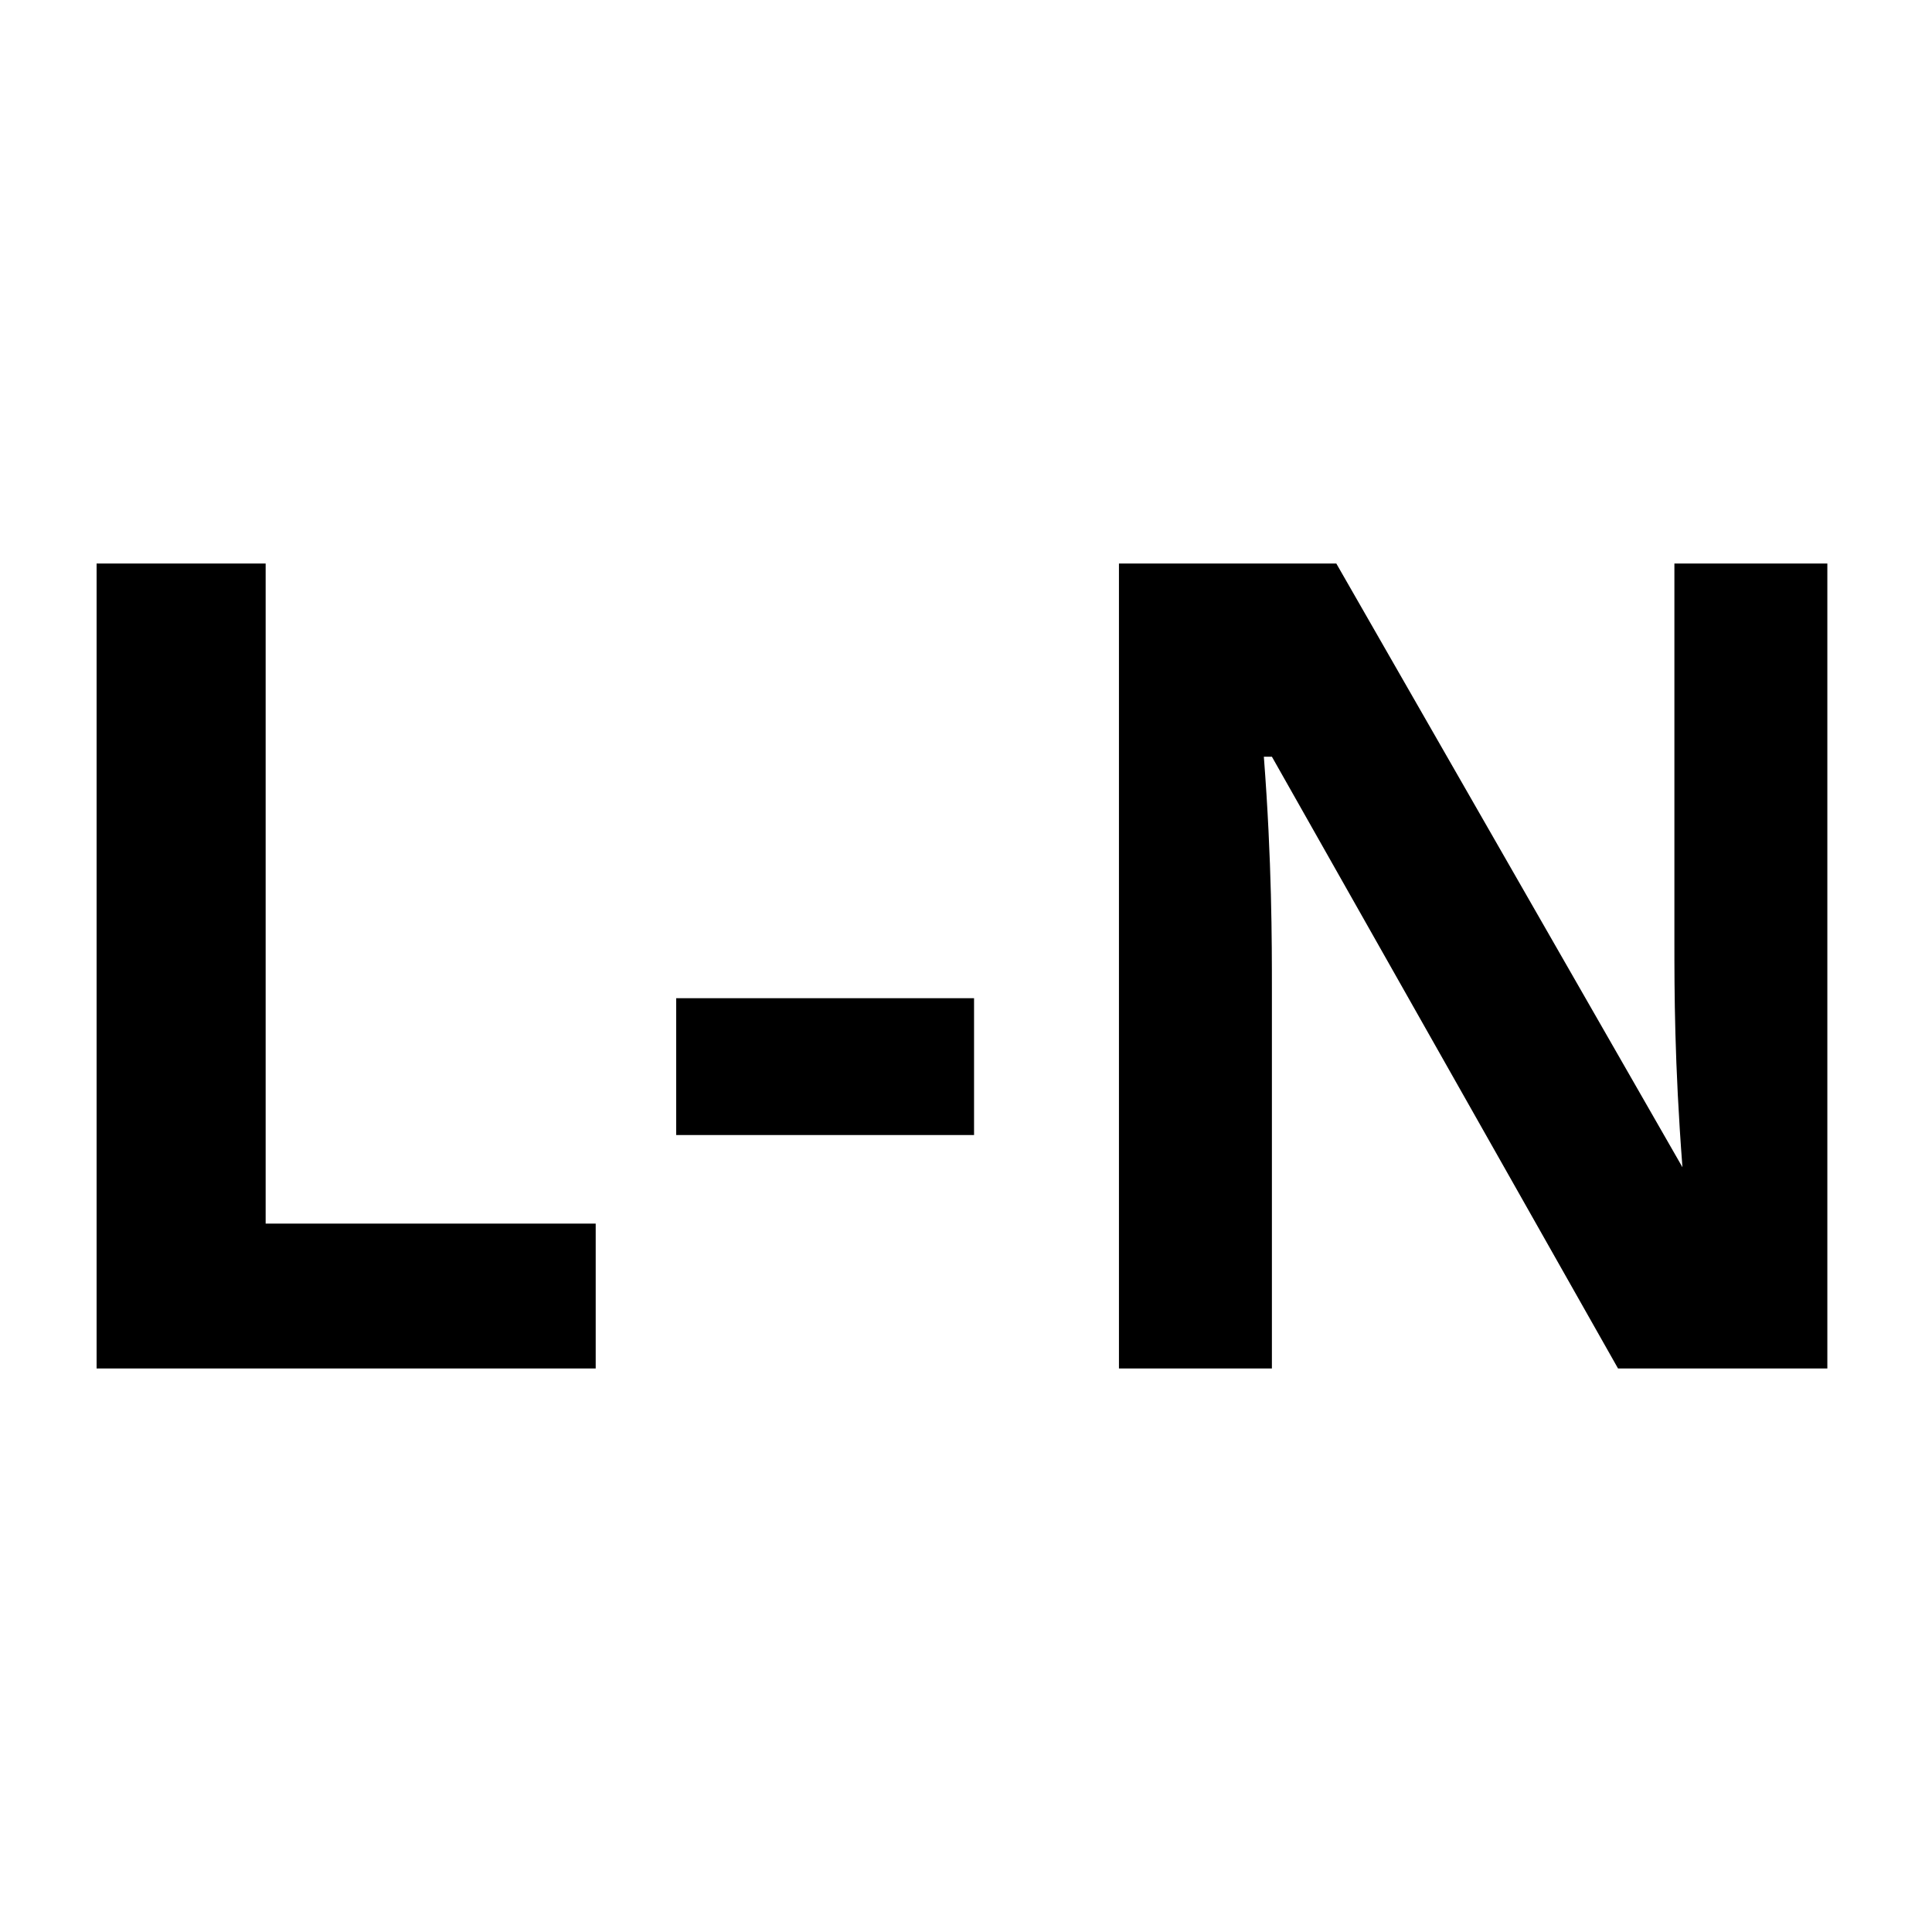
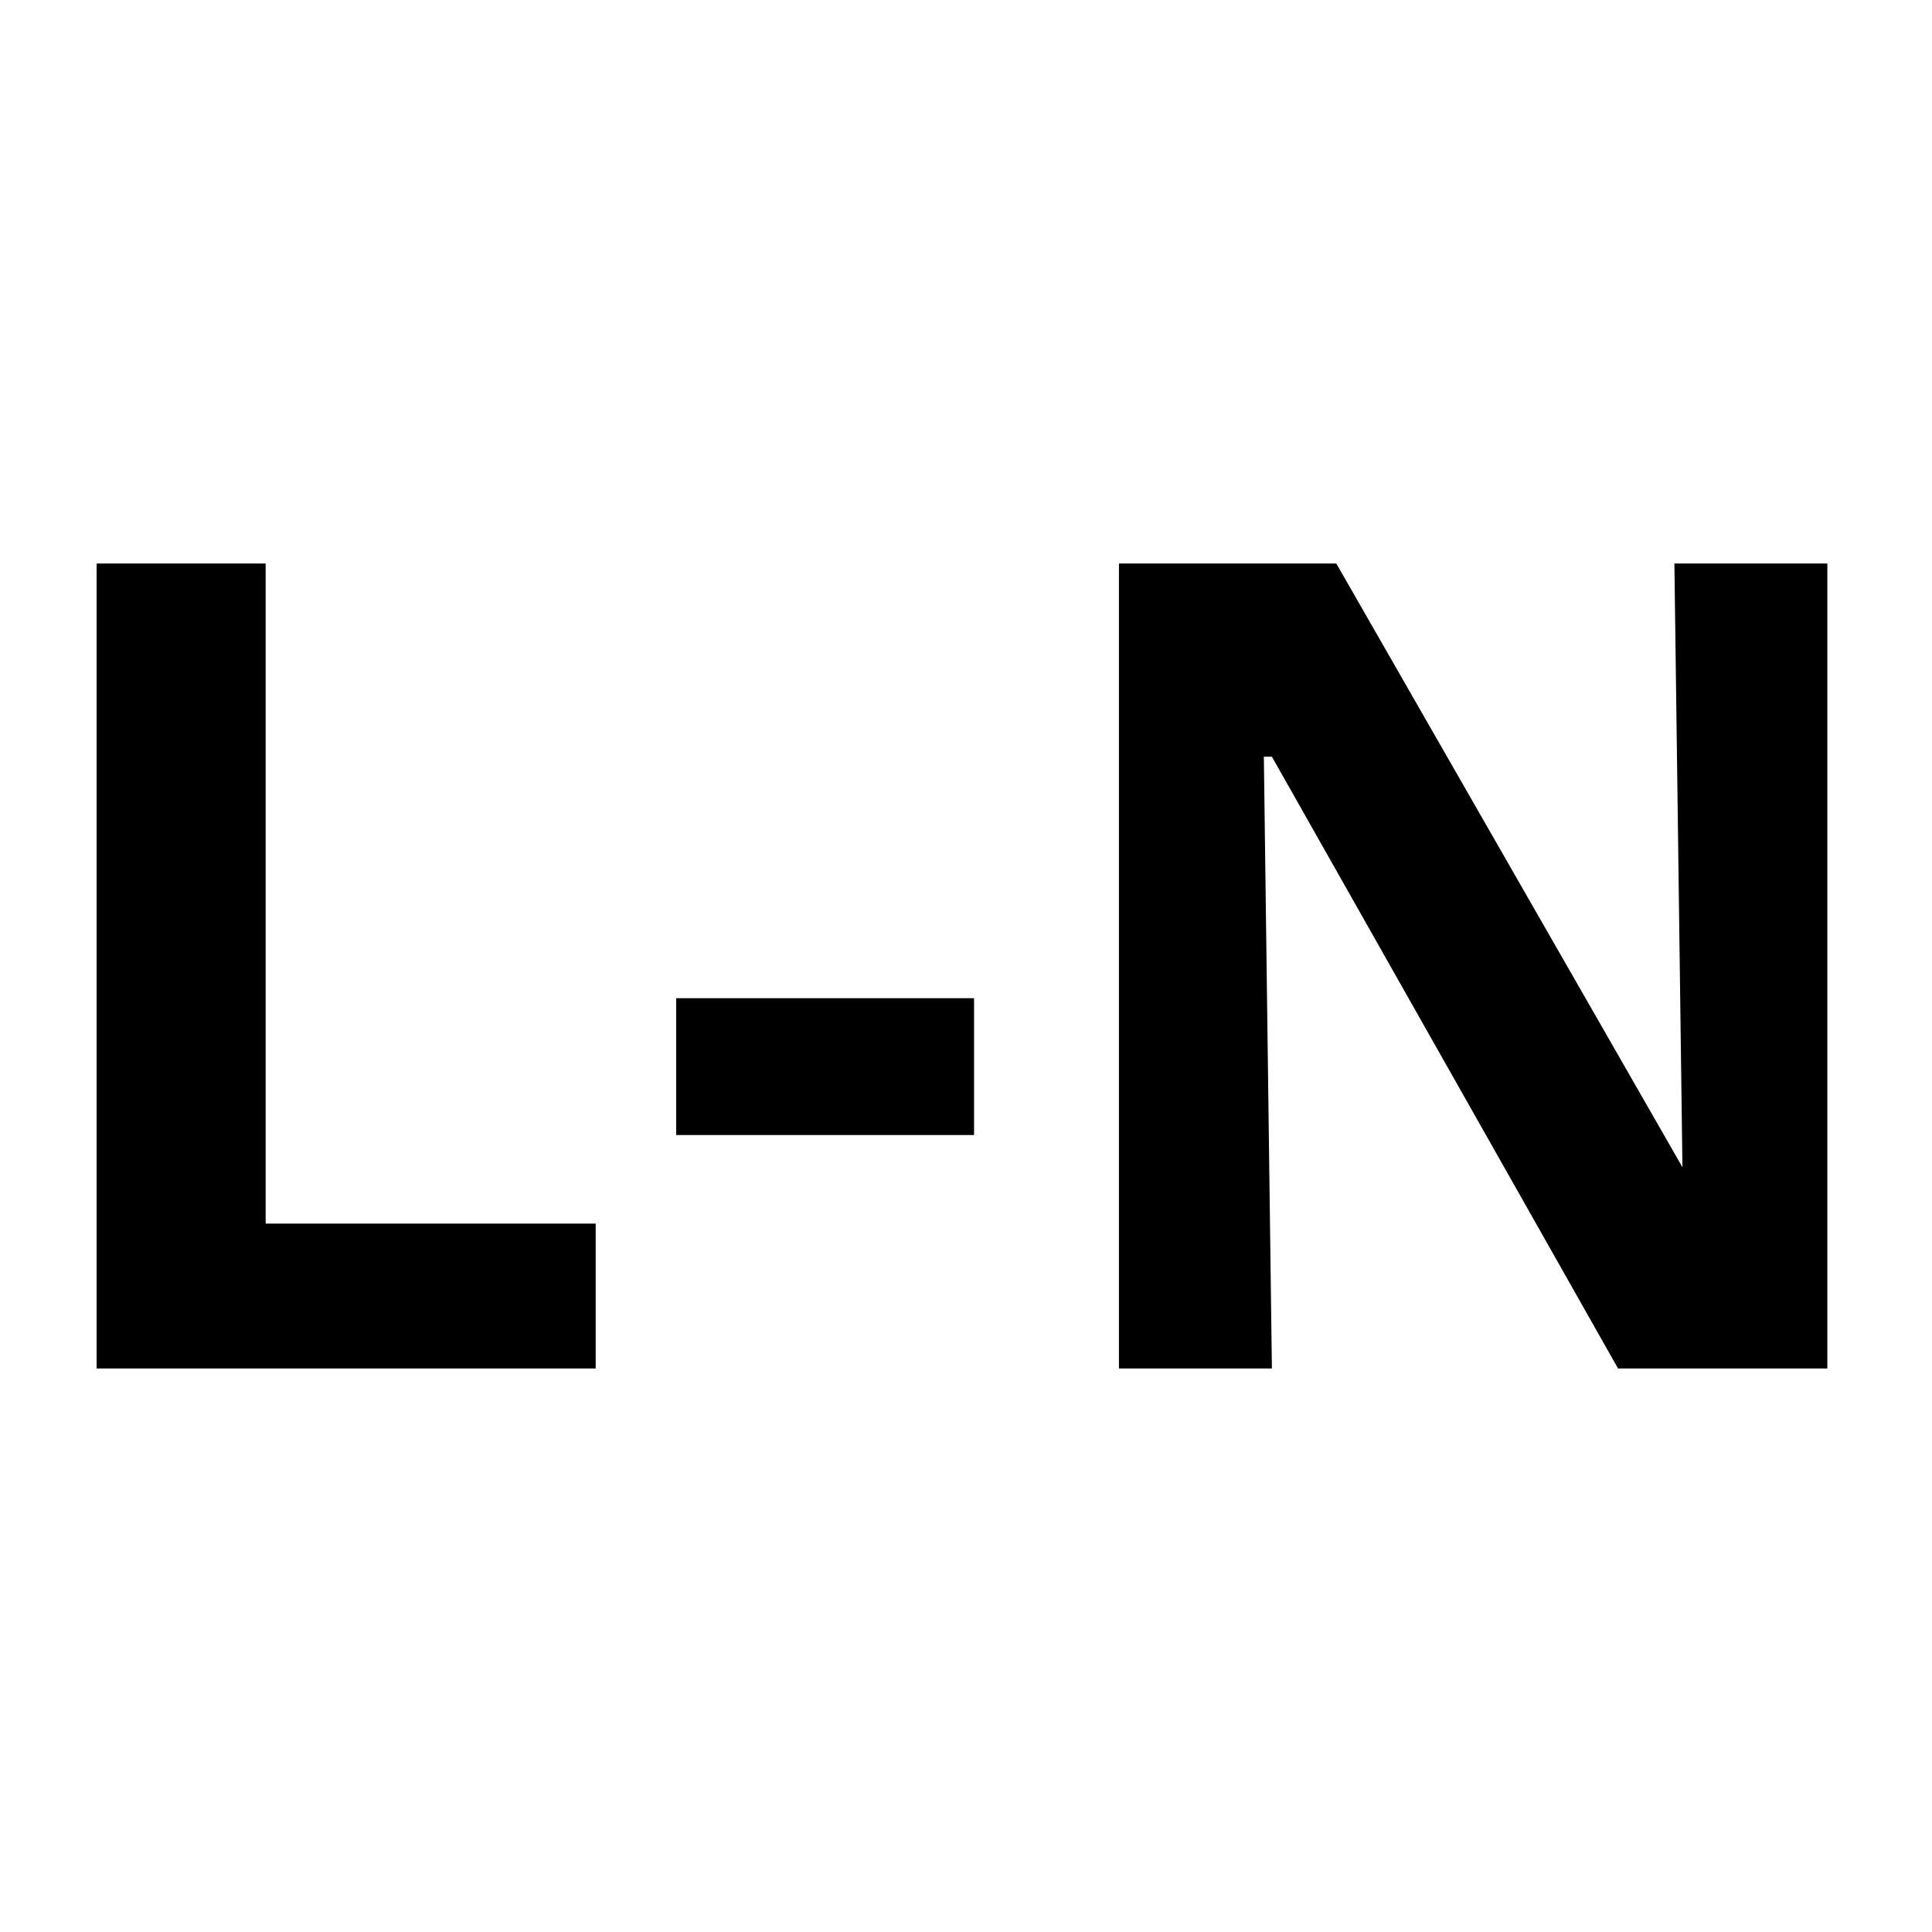
<svg xmlns="http://www.w3.org/2000/svg" width="24" height="24" viewBox="0 0 24 24">
-   <path d="M1.2 17V7h2.1v8.2h4.1V17H1.2zm7.2-2.9v-1.7h3.7v1.7H8.4zM22.8 17h-2.7l-4.3-7.6h-.1c.1 1.3.1 2.3.1 2.9V17h-1.9V7h2.7l4.3 7.5c-.1-1.3-.1-2.2-.1-2.8V7h1.9v10z" />
+   <path d="M1.2 17V7h2.1v8.2h4.1V17H1.2zm7.2-2.9v-1.7h3.7v1.7H8.4zM22.8 17h-2.7l-4.3-7.6h-.1l.1 7.6h-1.9V7h2.7l4.3 7.5-.1-7.5h1.9v10h.1z" />
</svg>
